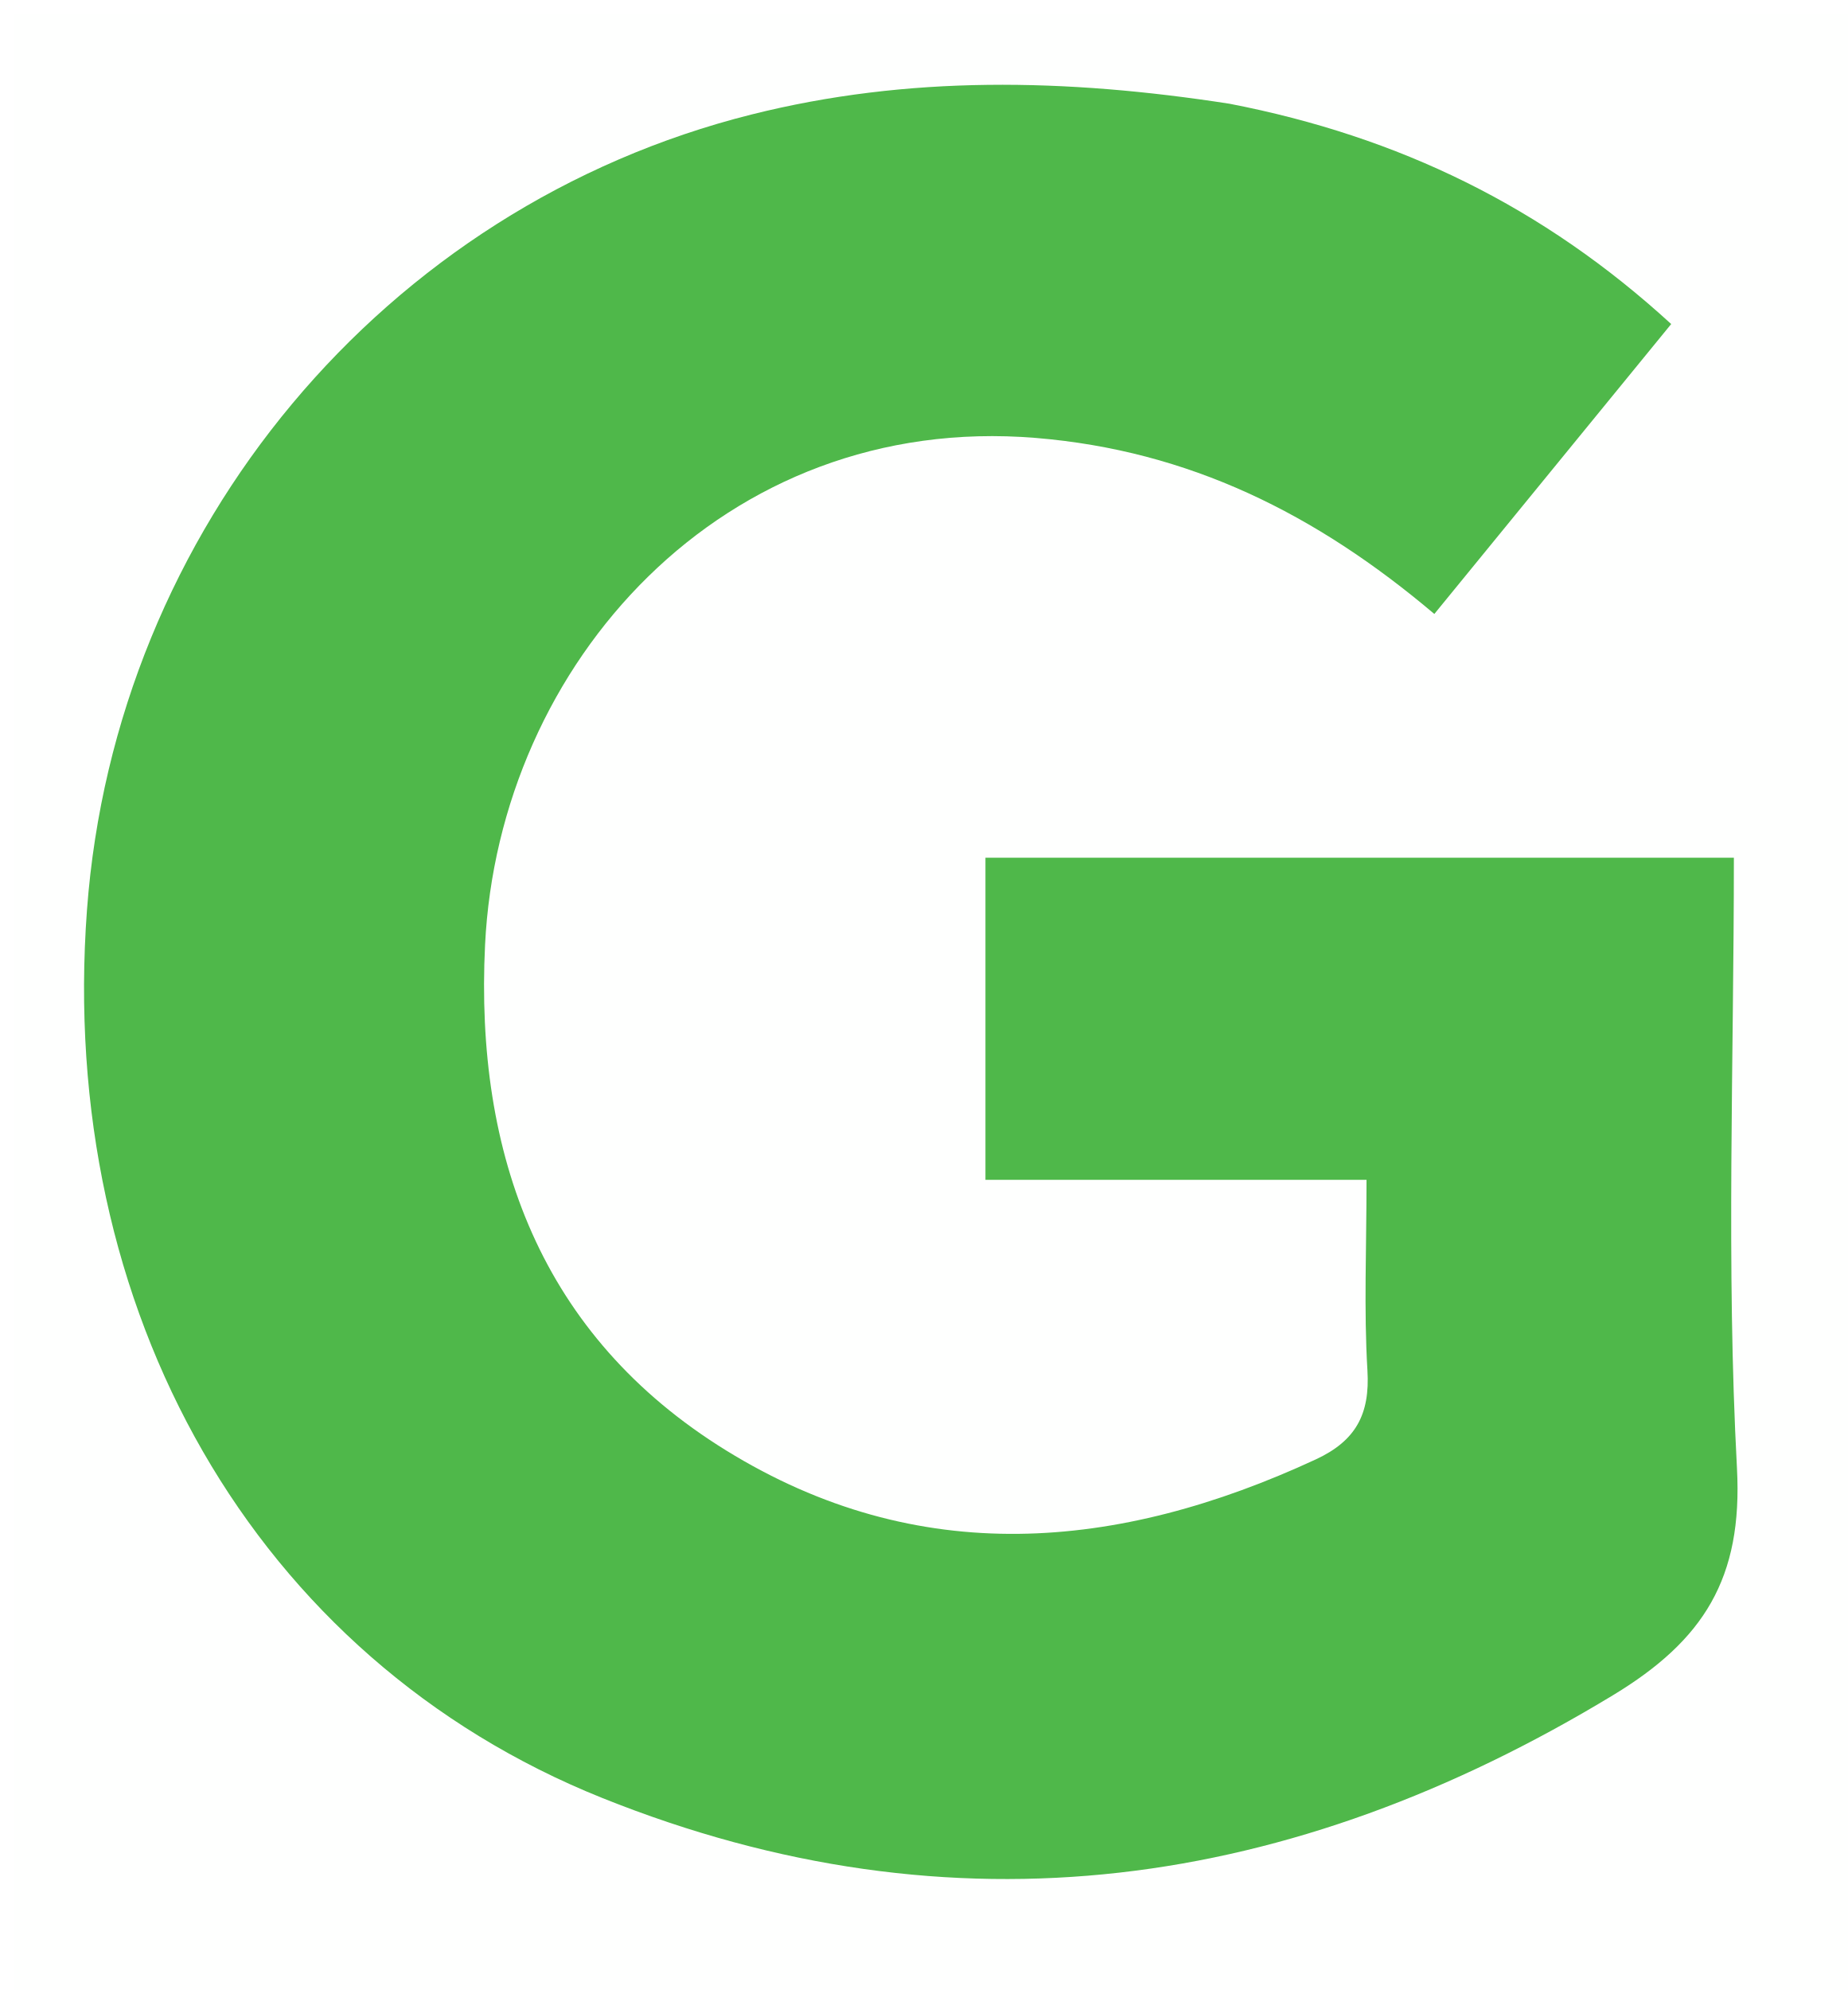
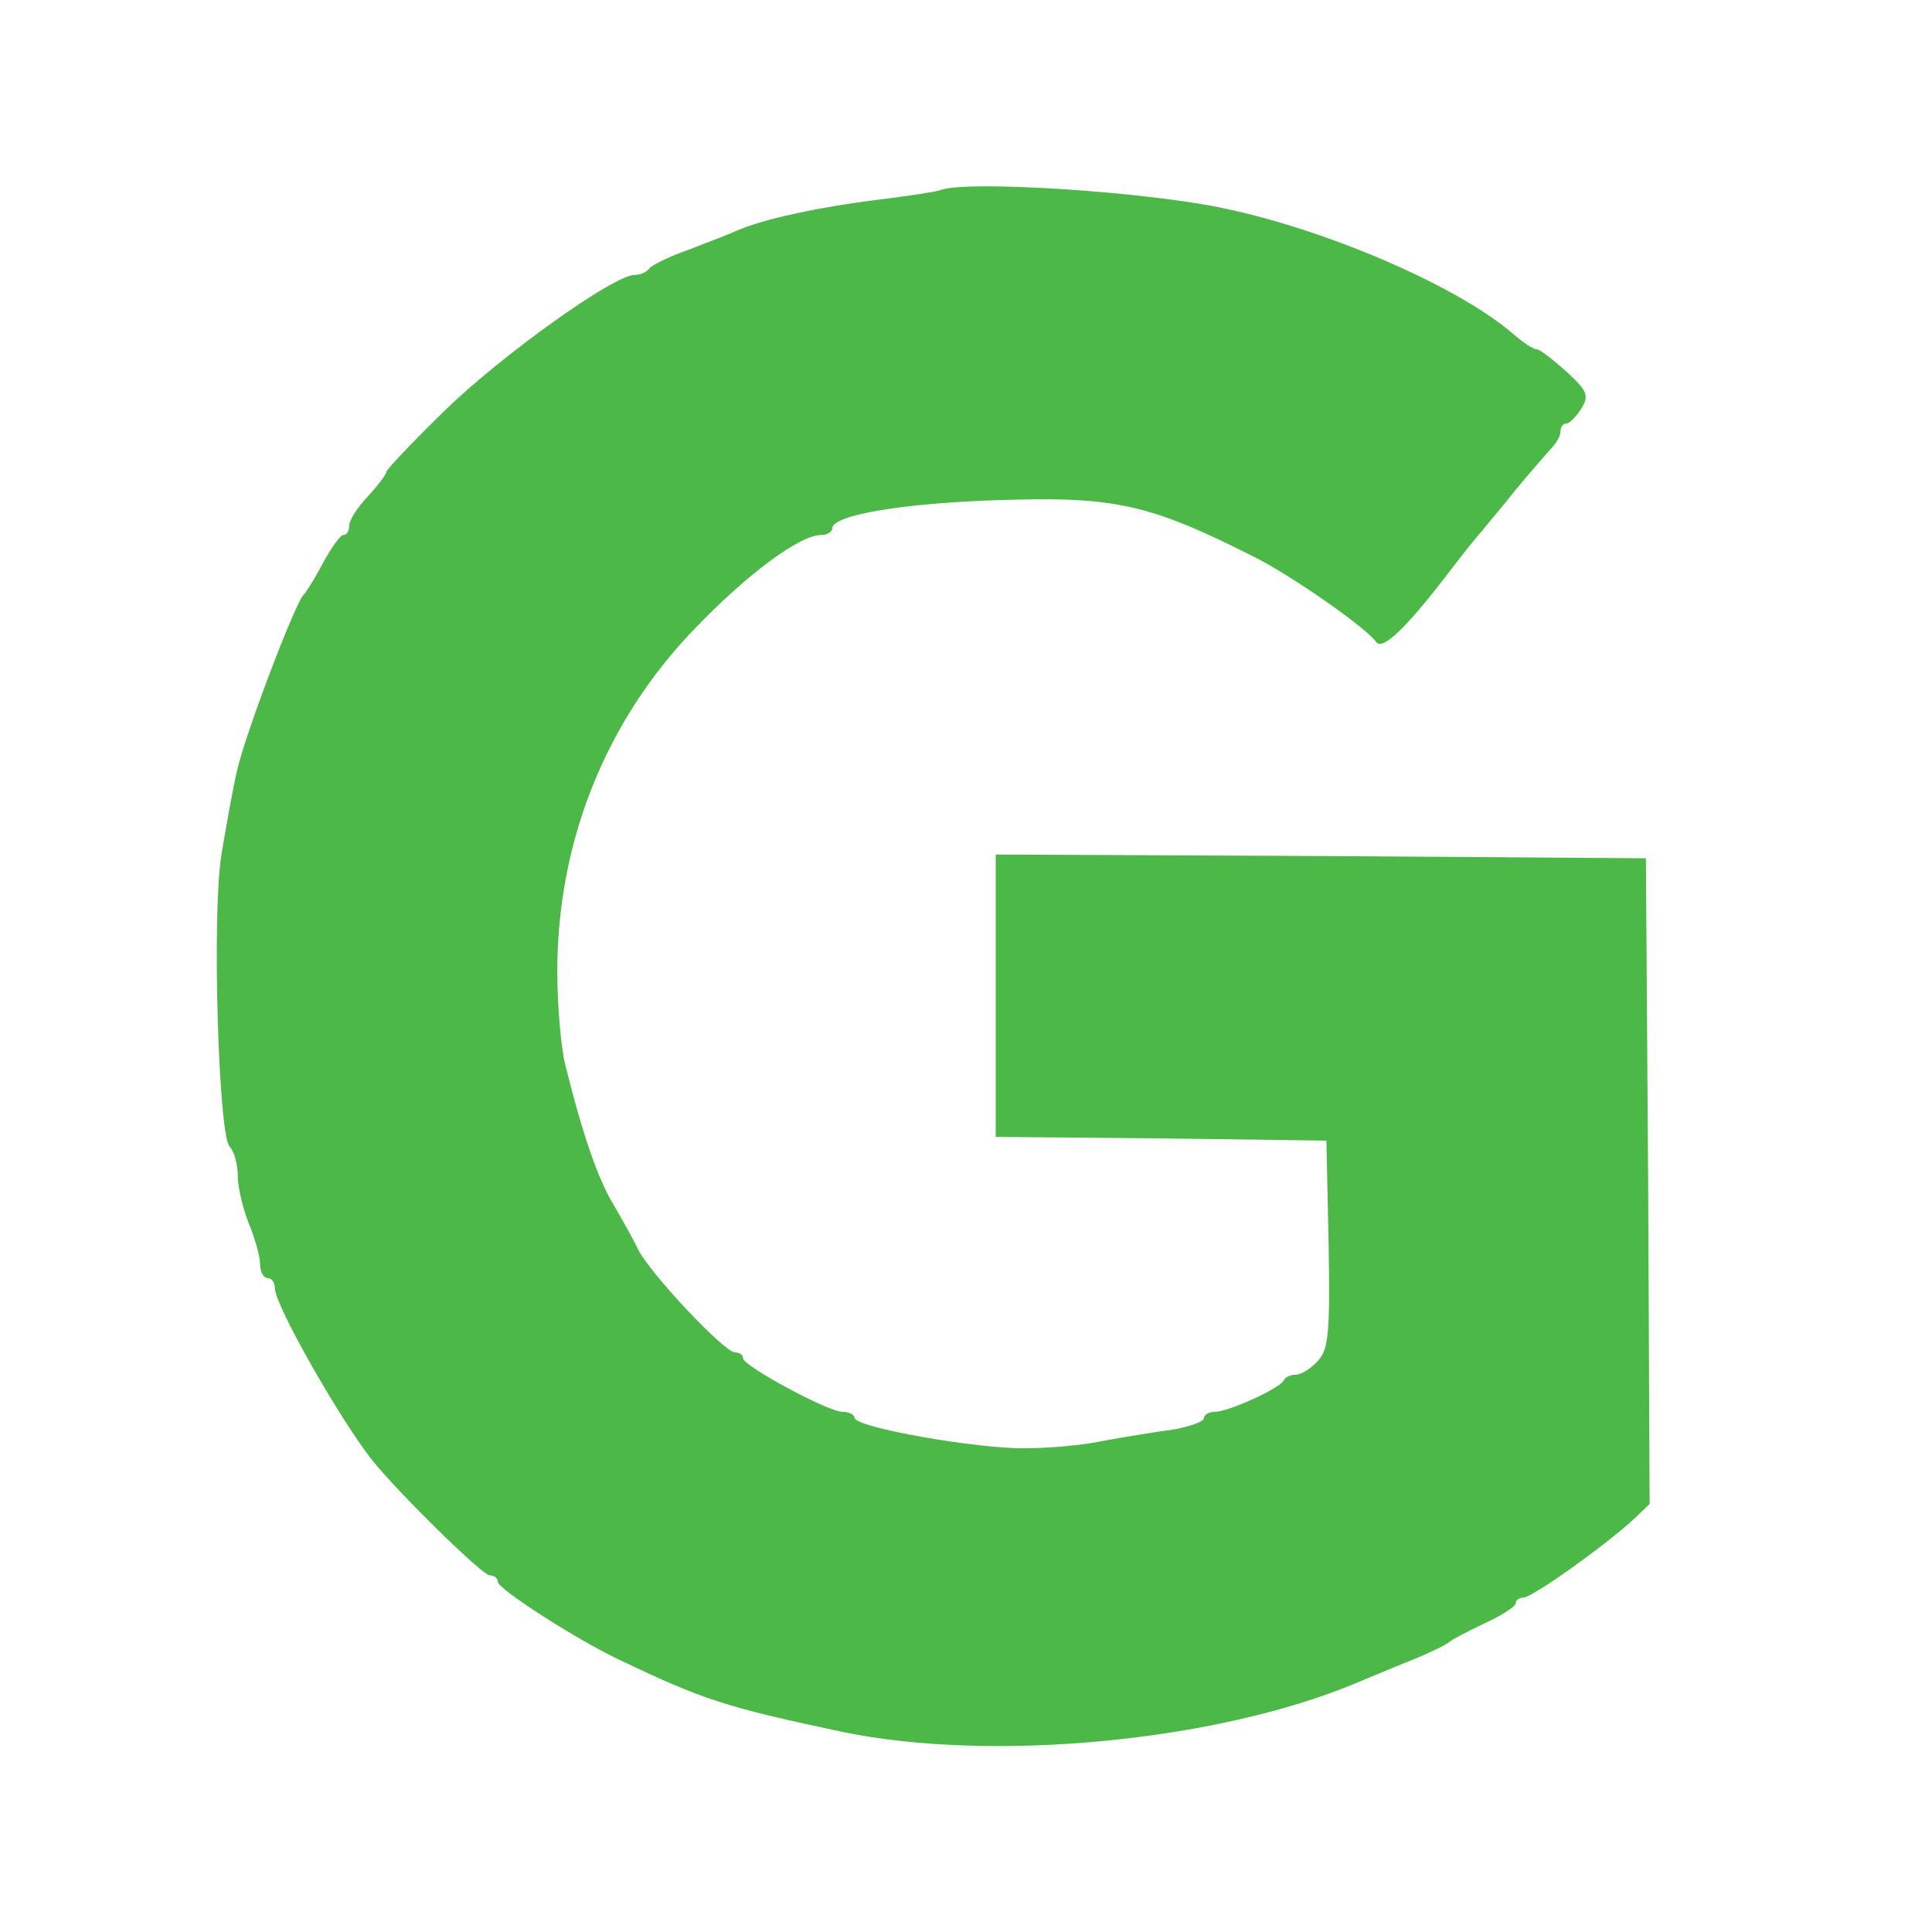
- <svg xmlns="http://www.w3.org/2000/svg" version="1.1" id="Layer_1" x="0px" y="0px" width="100%" viewBox="0 0 130 140" enable-background="new 0 0 130 140" xml:space="preserve">
-   <path fill="#FEFFFE" opacity="1" stroke="none" d=" M69,141   C46,141 23.5,141 1,141   C1,94.333 1,47.667 1,1   C44.333,1 87.667,1 131,1   C131,47.667 131,94.333 131,141   C110.5,141 90,141 69,141  M86.095,7.199   C74.973,5.51 63.892,5.293 52.88,8.055   C27.055,14.53 8.112,37.189 6.12,64.017   C4.033,92.128 17.867,116.666 42.389,126.496   C67.153,136.424 90.868,132.982 113.522,119.245   C119.862,115.401 122.634,111.051 122.219,103.291   C121.457,89.053 122.002,74.745 122.002,60.342   C104.167,60.342 86.801,60.342 69.34,60.342   C69.34,67.945 69.34,75.203 69.34,83.005   C78.288,83.005 87.016,83.005 96.154,83.005   C96.154,87.834 95.962,92.14 96.218,96.42   C96.403,99.497 95.393,101.37 92.585,102.671   C78.623,109.144 64.588,110.377 51.085,102.036   C38.028,93.969 33.415,81.226 34.13,66.486   C35.09,46.707 50.891,29.001 72.876,30.809   C83.661,31.696 92.589,36.143 100.925,43.193   C106.569,36.285 112.005,29.633 117.591,22.797   C108.587,14.549 98.449,9.611 86.095,7.199  z" />
-   <path fill="#4FB84A" opacity="1" stroke="none" d=" M86.512,7.298   C98.449,9.611 108.587,14.549 117.591,22.797   C112.005,29.633 106.569,36.285 100.925,43.193   C92.589,36.143 83.661,31.696 72.876,30.809   C50.891,29.001 35.09,46.707 34.13,66.486   C33.415,81.226 38.028,93.969 51.085,102.036   C64.588,110.377 78.623,109.144 92.585,102.671   C95.393,101.37 96.403,99.497 96.218,96.42   C95.962,92.14 96.154,87.834 96.154,83.005   C87.016,83.005 78.288,83.005 69.34,83.005   C69.34,75.203 69.34,67.945 69.34,60.342   C86.801,60.342 104.167,60.342 122.002,60.342   C122.002,74.745 121.457,89.053 122.219,103.291   C122.634,111.051 119.862,115.401 113.522,119.245   C90.868,132.982 67.153,136.424 42.389,126.496   C17.867,116.666 4.033,92.128 6.12,64.017   C8.112,37.189 27.055,14.53 52.88,8.055   C63.892,5.293 74.973,5.51 86.512,7.298  z" />
+ <svg xmlns="http://www.w3.org/2000/svg" version="1.0" width="260pt" height="260pt" viewBox="0 0 260 260" preserveAspectRatio="xMidYMid meet">
+   <g transform="translate(0,260) scale(0.1,-0.1)" fill="#4CB848" stroke="none">
+     <path d="M1265 2344 c-5 -2 -44 -8 -85 -13 -80 -10 -152 -26 -185 -40 -11 -5 -42 -17 -68 -27 -26 -9 -50 -21 -53 -25 -3 -5 -12 -9 -20 -9 -28 0 -179 -108 -256 -183 -43 -42 -78 -79 -78 -82 0 -3 -11 -18 -25 -33 -14 -15 -25 -32 -25 -39 0 -7 -3 -13 -8 -13 -4 0 -16 -17 -27 -37 -11 -21 -23 -40 -26 -43 -11 -9 -79 -188 -90 -237 -6 -26 -15 -77 -21 -113 -13 -80 -4 -378 11 -393 6 -6 11 -24 11 -39 0 -16 7 -45 15 -65 8 -19 15 -44 15 -54 0 -11 5 -19 10 -19 6 0 10 -6 10 -14 0 -22 85 -172 130 -230 35 -44 149 -156 159 -156 6 0 11 -4 11 -9 0 -9 102 -75 160 -103 117 -56 145 -65 305 -99 200 -41 501 -13 690 66 17 7 50 21 75 31 25 10 47 21 50 24 3 3 24 14 47 25 24 11 43 23 43 28 0 4 5 7 10 7 12 0 110 70 148 105 l22 21 -2 434 -3 435 -437 3 -438 2 0 -190 0 -190 223 -2 222 -3 3 -139 c2 -119 0 -141 -14 -157 -10 -11 -23 -19 -30 -19 -7 0 -14 -3 -16 -7 -4 -11 -75 -43 -93 -43 -8 0 -15 -4 -15 -9 0 -4 -19 -11 -42 -15 -24 -3 -65 -10 -93 -15 -27 -6 -75 -10 -105 -10 -64 -1 -230 28 -230 41 0 4 -7 8 -16 8 -20 0 -134 62 -134 72 0 5 -5 8 -11 8 -14 0 -113 105 -130 138 -7 15 -23 43 -34 62 -20 33 -41 93 -64 186 -6 23 -11 80 -11 127 0 174 65 337 185 461 70 73 141 126 170 126 8 0 15 4 15 9 0 18 96 34 225 38 154 5 201 -5 340 -75 51 -25 154 -97 167 -116 8 -12 40 18 98 94 19 25 39 50 45 56 5 7 26 31 44 54 19 23 41 48 48 56 7 7 13 17 13 23 0 6 3 11 8 11 4 0 13 9 20 20 11 18 8 24 -20 50 -18 16 -36 30 -40 30 -5 0 -18 9 -31 20 -72 63 -246 139 -387 169 -104 23 -352 39 -385 25z" />
+   </g>
</svg>
